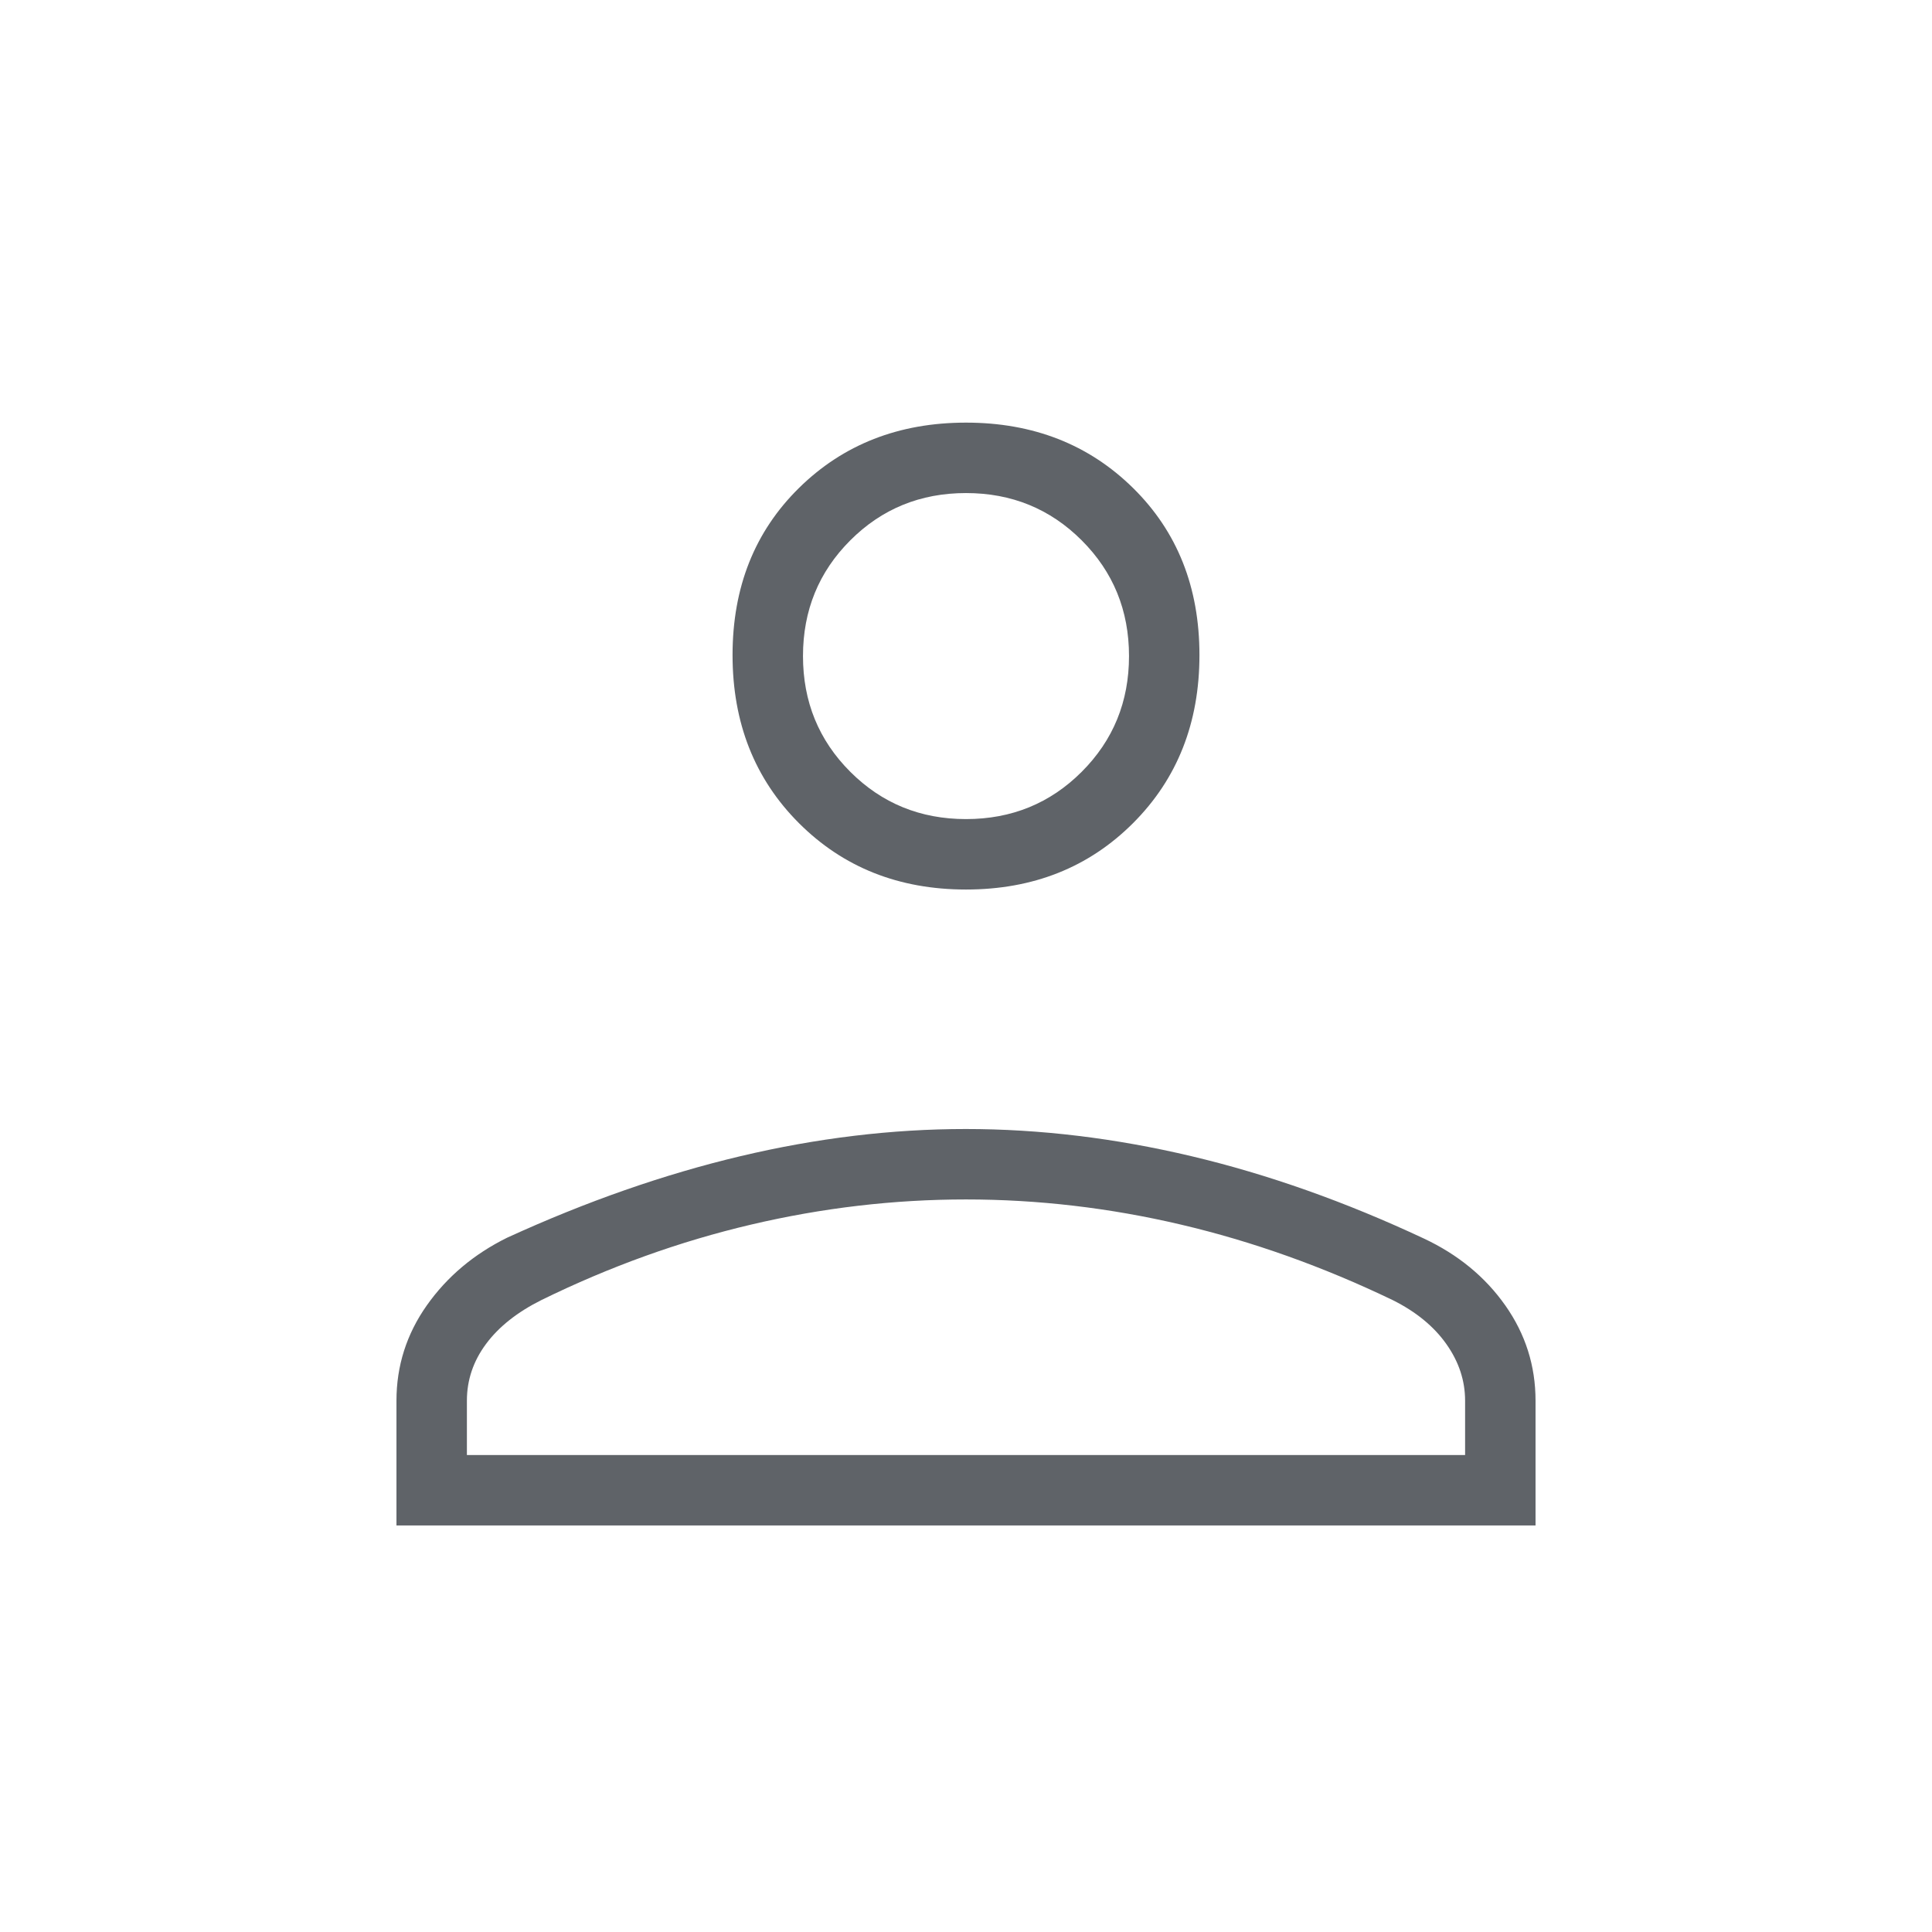
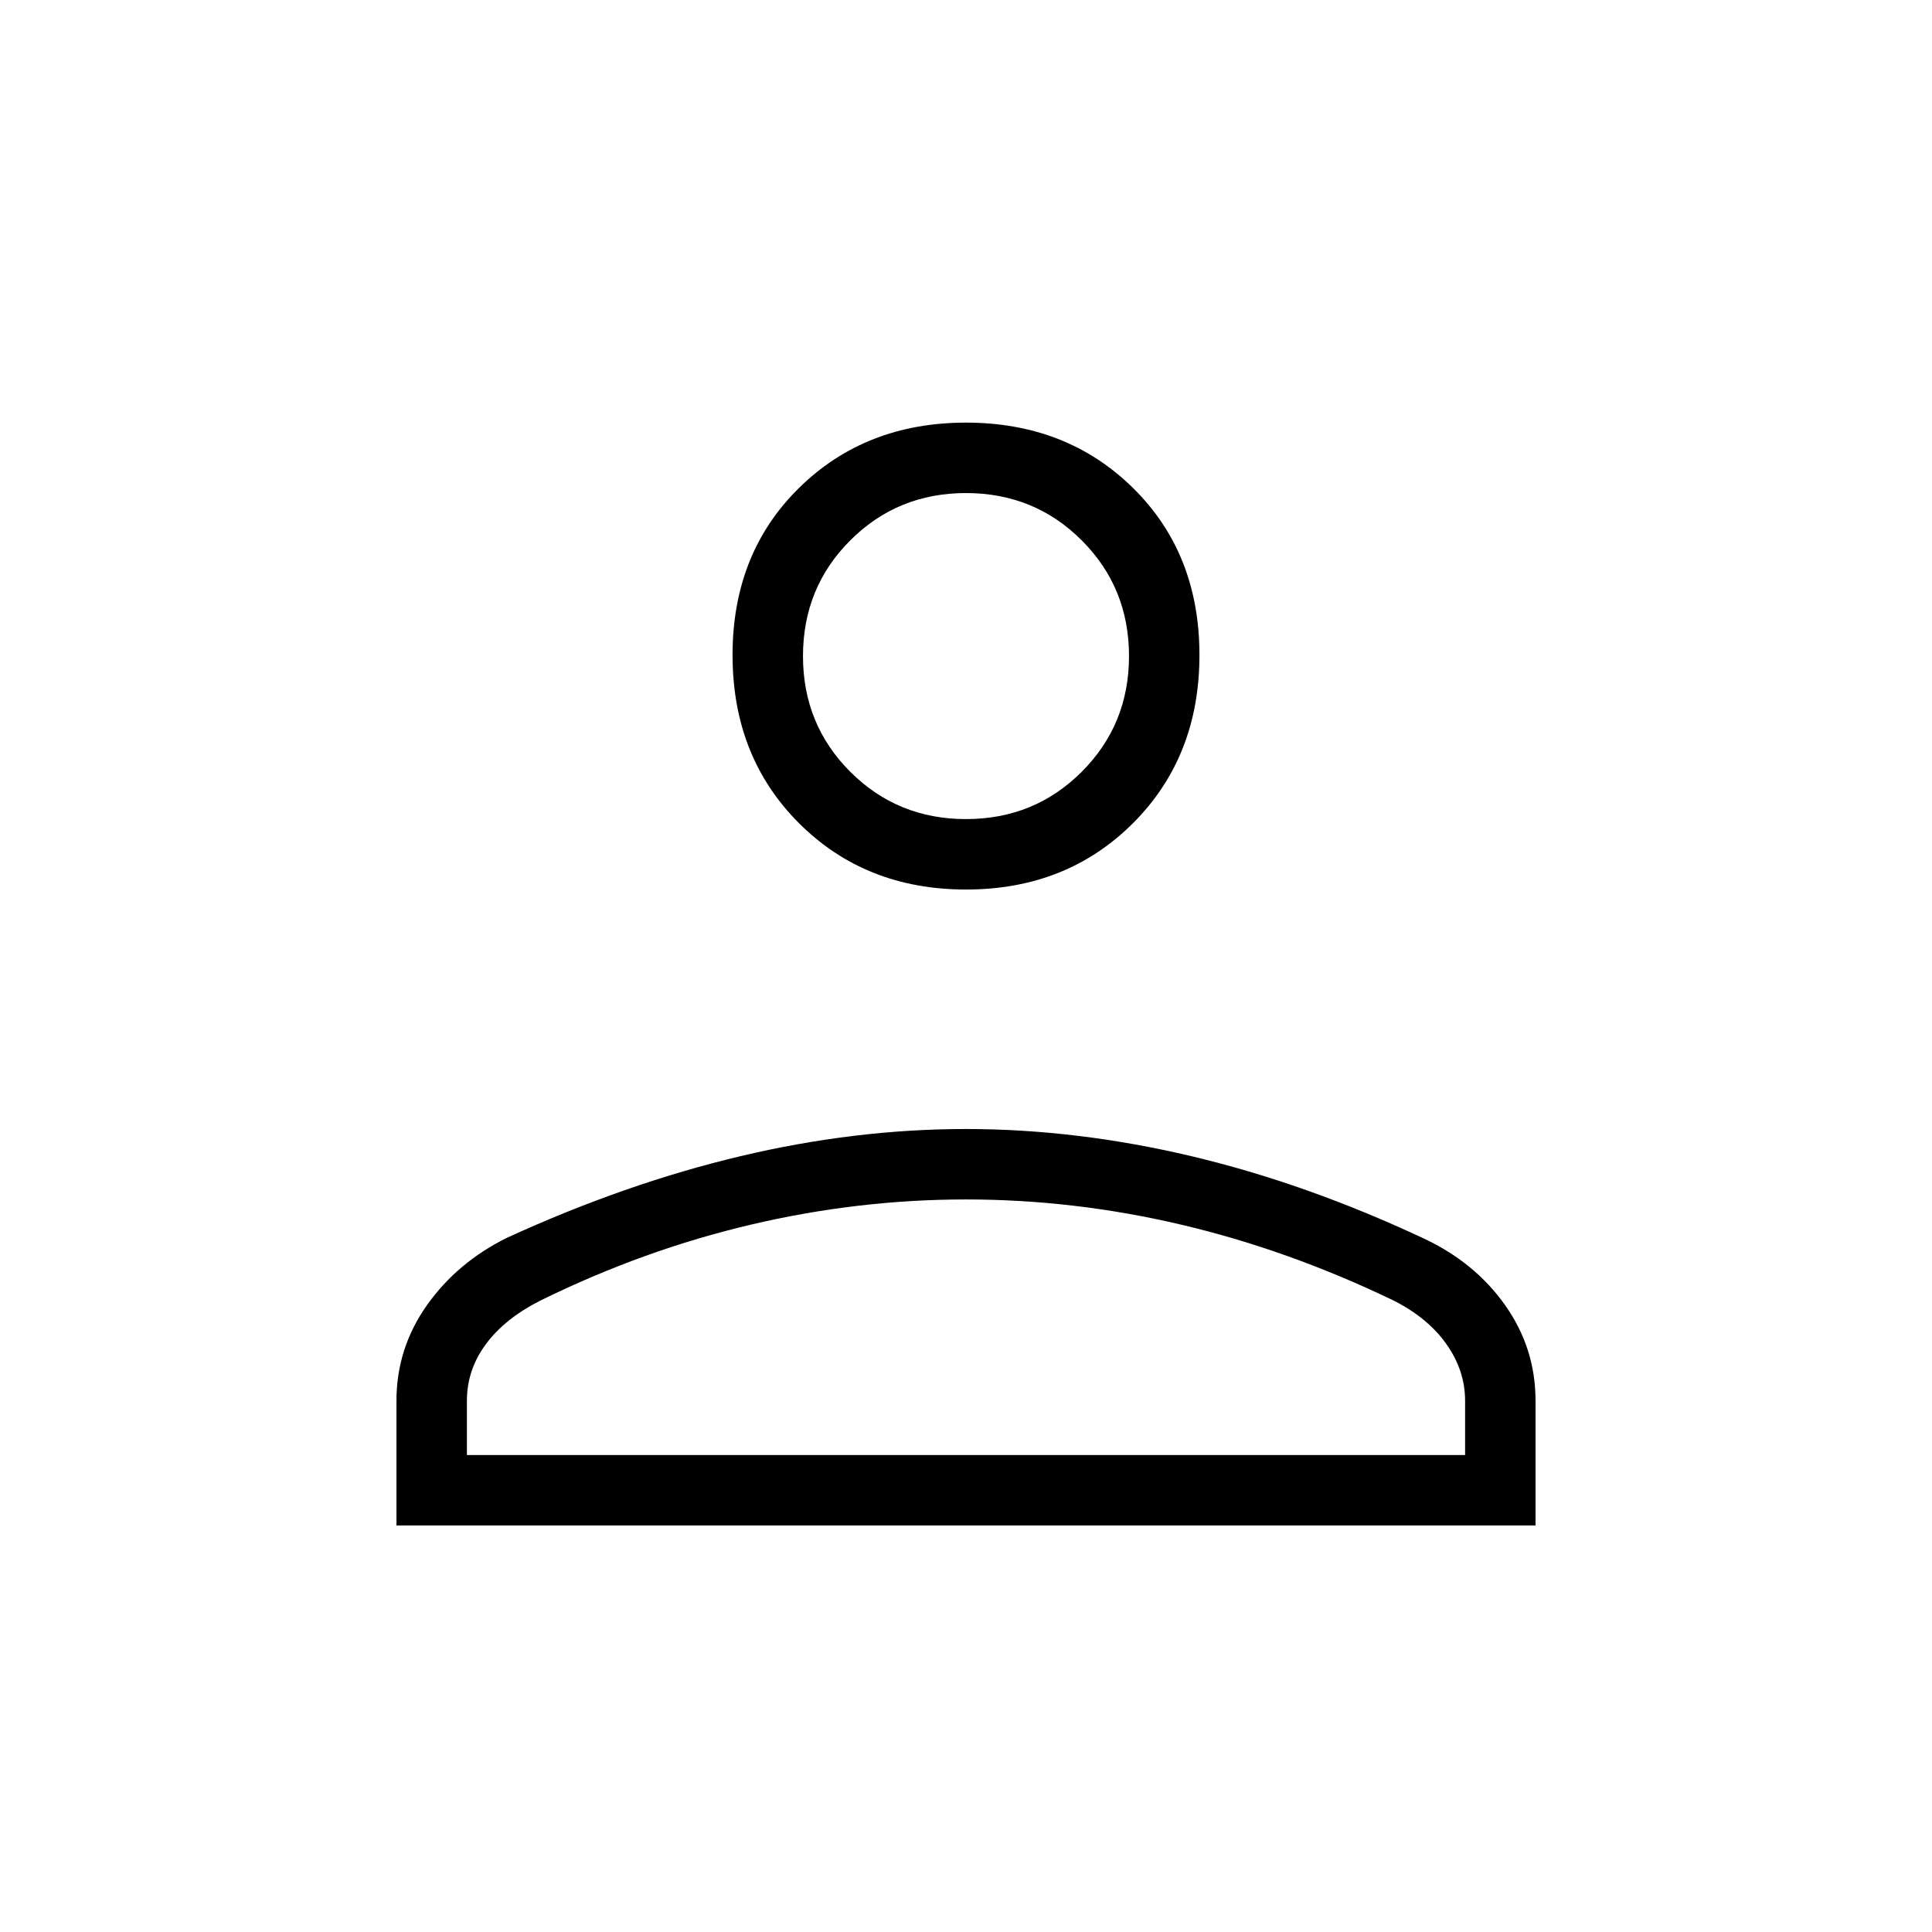
- <svg xmlns="http://www.w3.org/2000/svg" height="48px" viewBox="0 -960 960 960" width="48px" fill="#5f6368">
+ <svg xmlns="http://www.w3.org/2000/svg" height="48px" viewBox="0 -960 960 960" width="48px" fill="#000">
  <path d="M480-518q-50.01 0-83.01-32.99-32.99-33-32.99-83.51 0-50.51 32.99-83.01Q429.99-750 480-750q50.01 0 83.01 32.49Q596-685.01 596-634.5q0 50.51-32.99 83.51Q530.01-518 480-518ZM197-202v-62q0-26 15.09-47.38Q227.19-332.75 252-345q59-27 115.92-40.5 56.93-13.5 112-13.5Q535-399 592-385.5t115.48 40.9q25.5 11.96 40.51 33.28Q763-290 763-264v62H197Zm35-35h496v-27q0-15-9.33-28.17Q709.35-305.35 692-314q-52-25-105.19-37.5Q533.63-364 480-364t-106.81 12.5Q320-339 269-314q-18 9-27.5 21.81Q232-279.38 232-264v27Zm248-316q34 0 57.5-23.5T561-634q0-34-23.5-57.5T480-715q-34 0-57.5 23.5T399-634q0 34 23.5 57.5T480-553Zm0-81Zm0 397Z" />
</svg>
